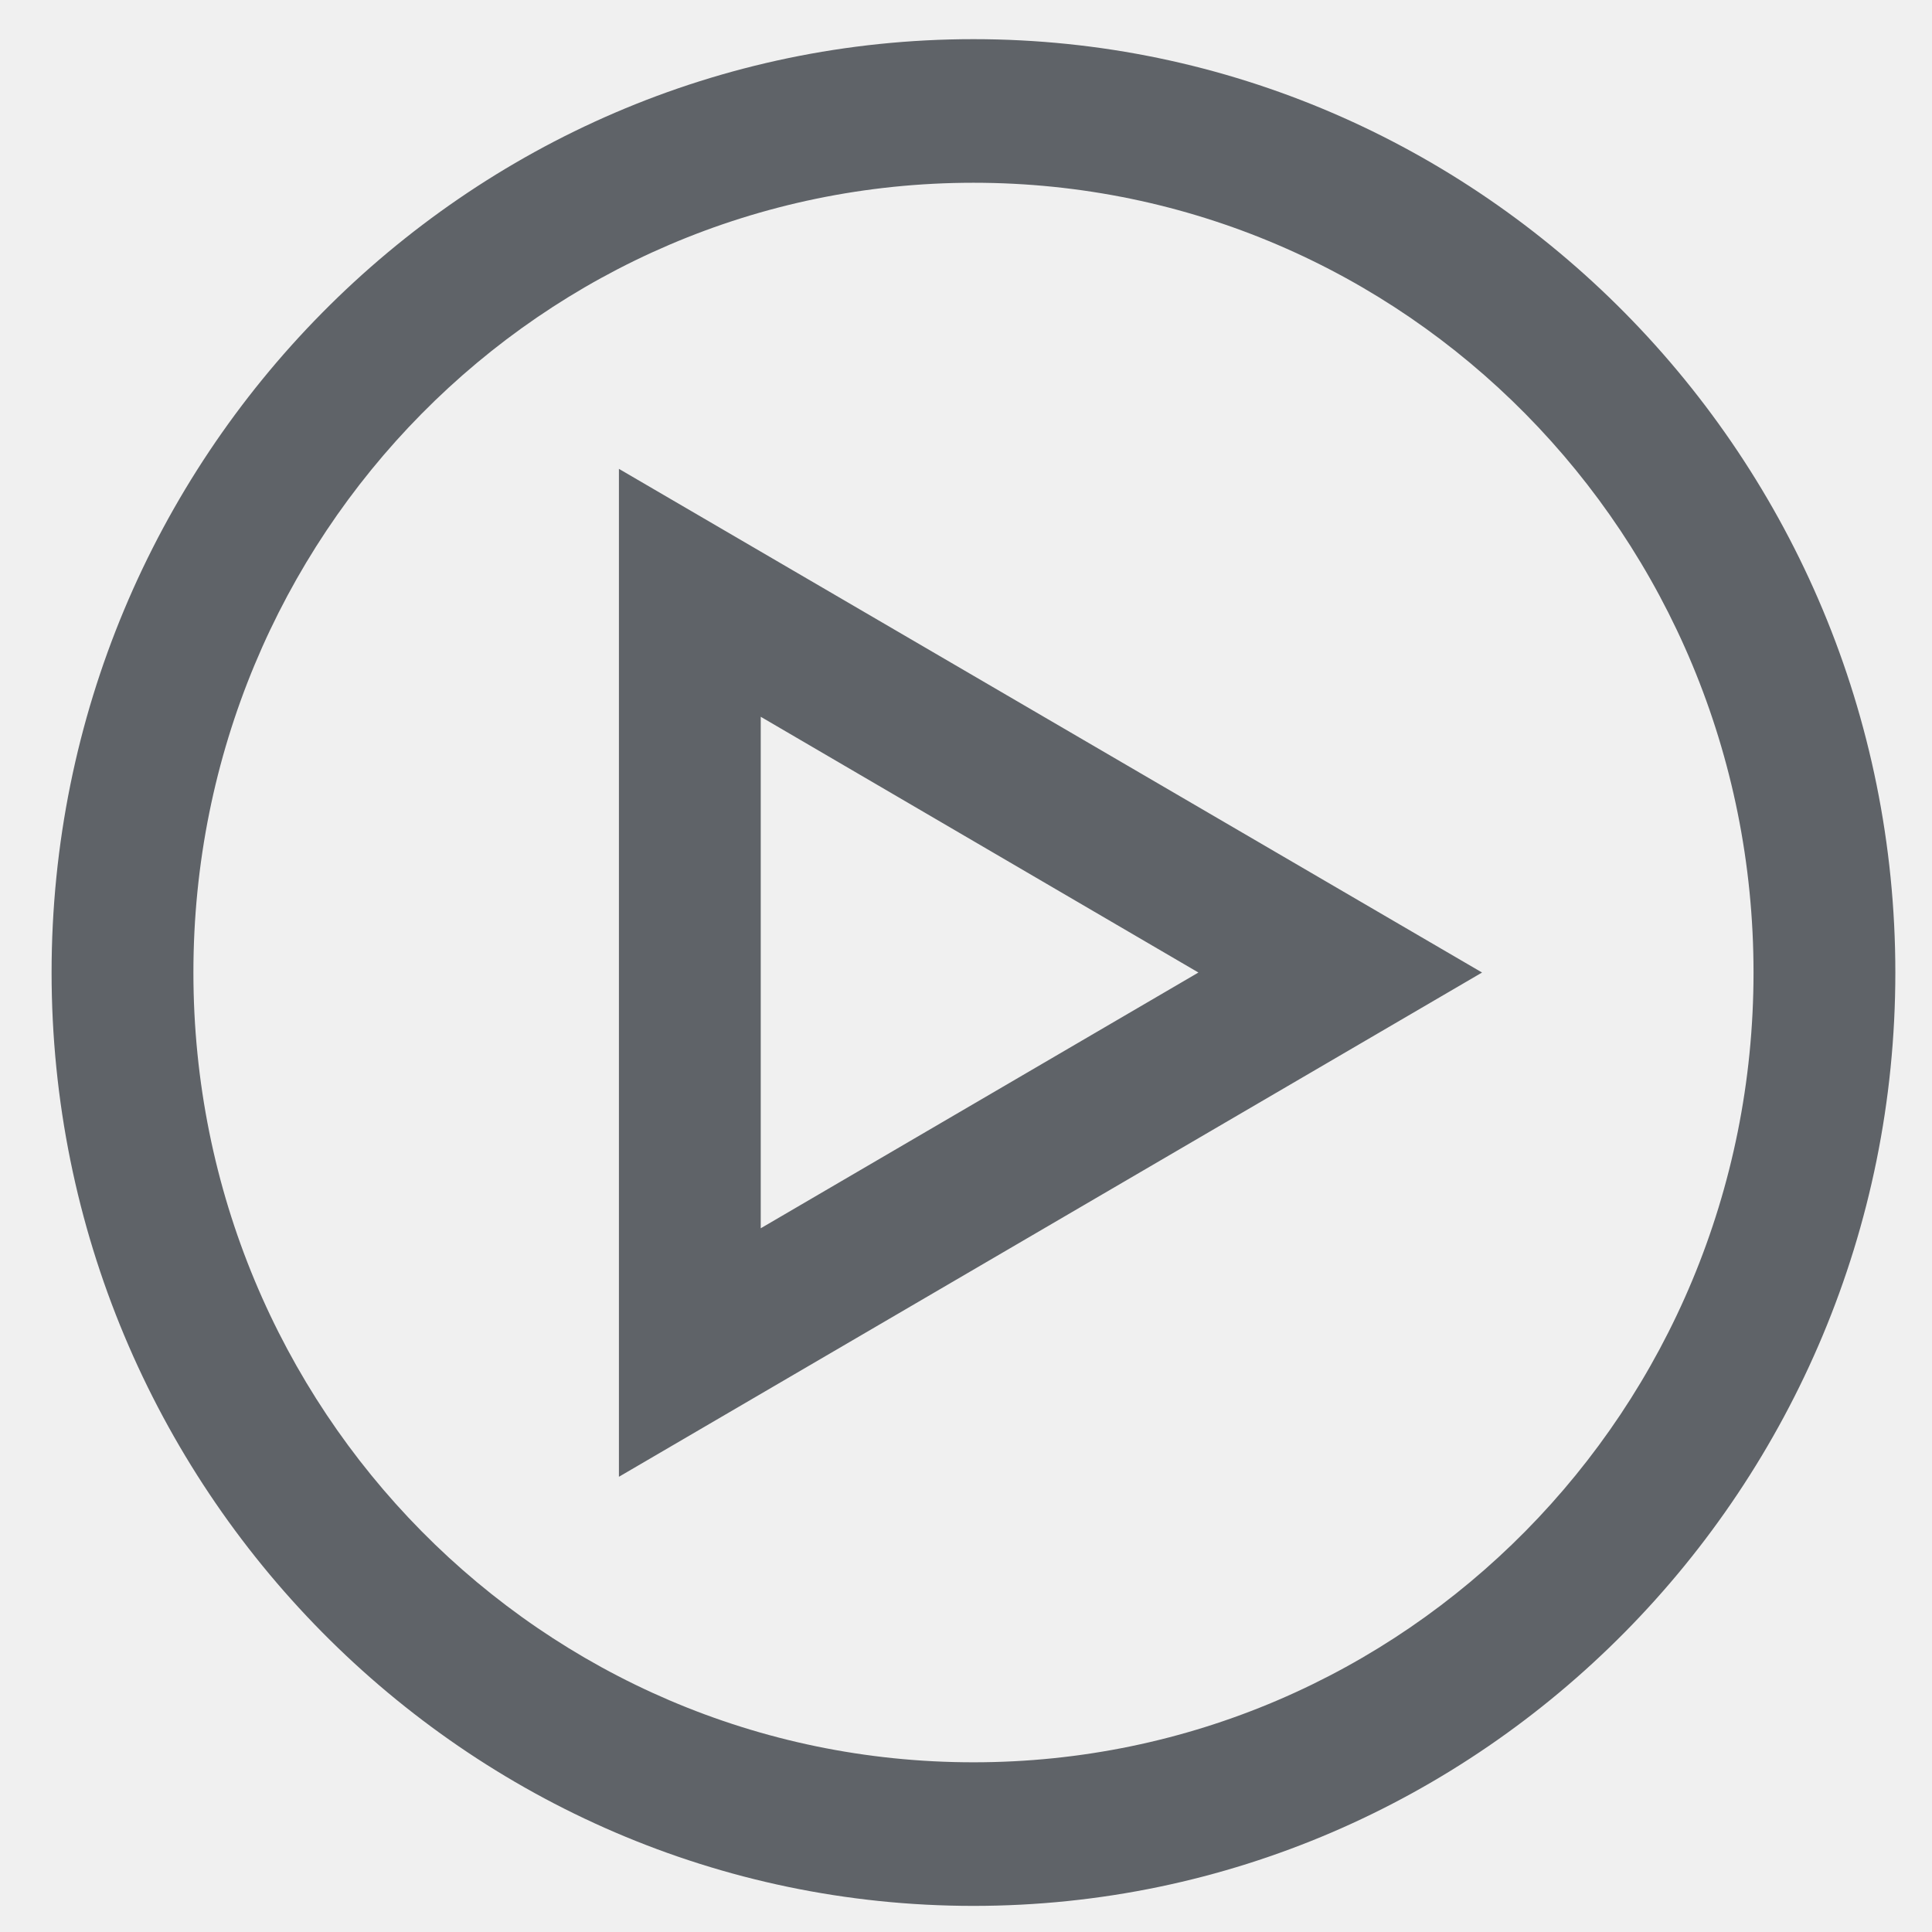
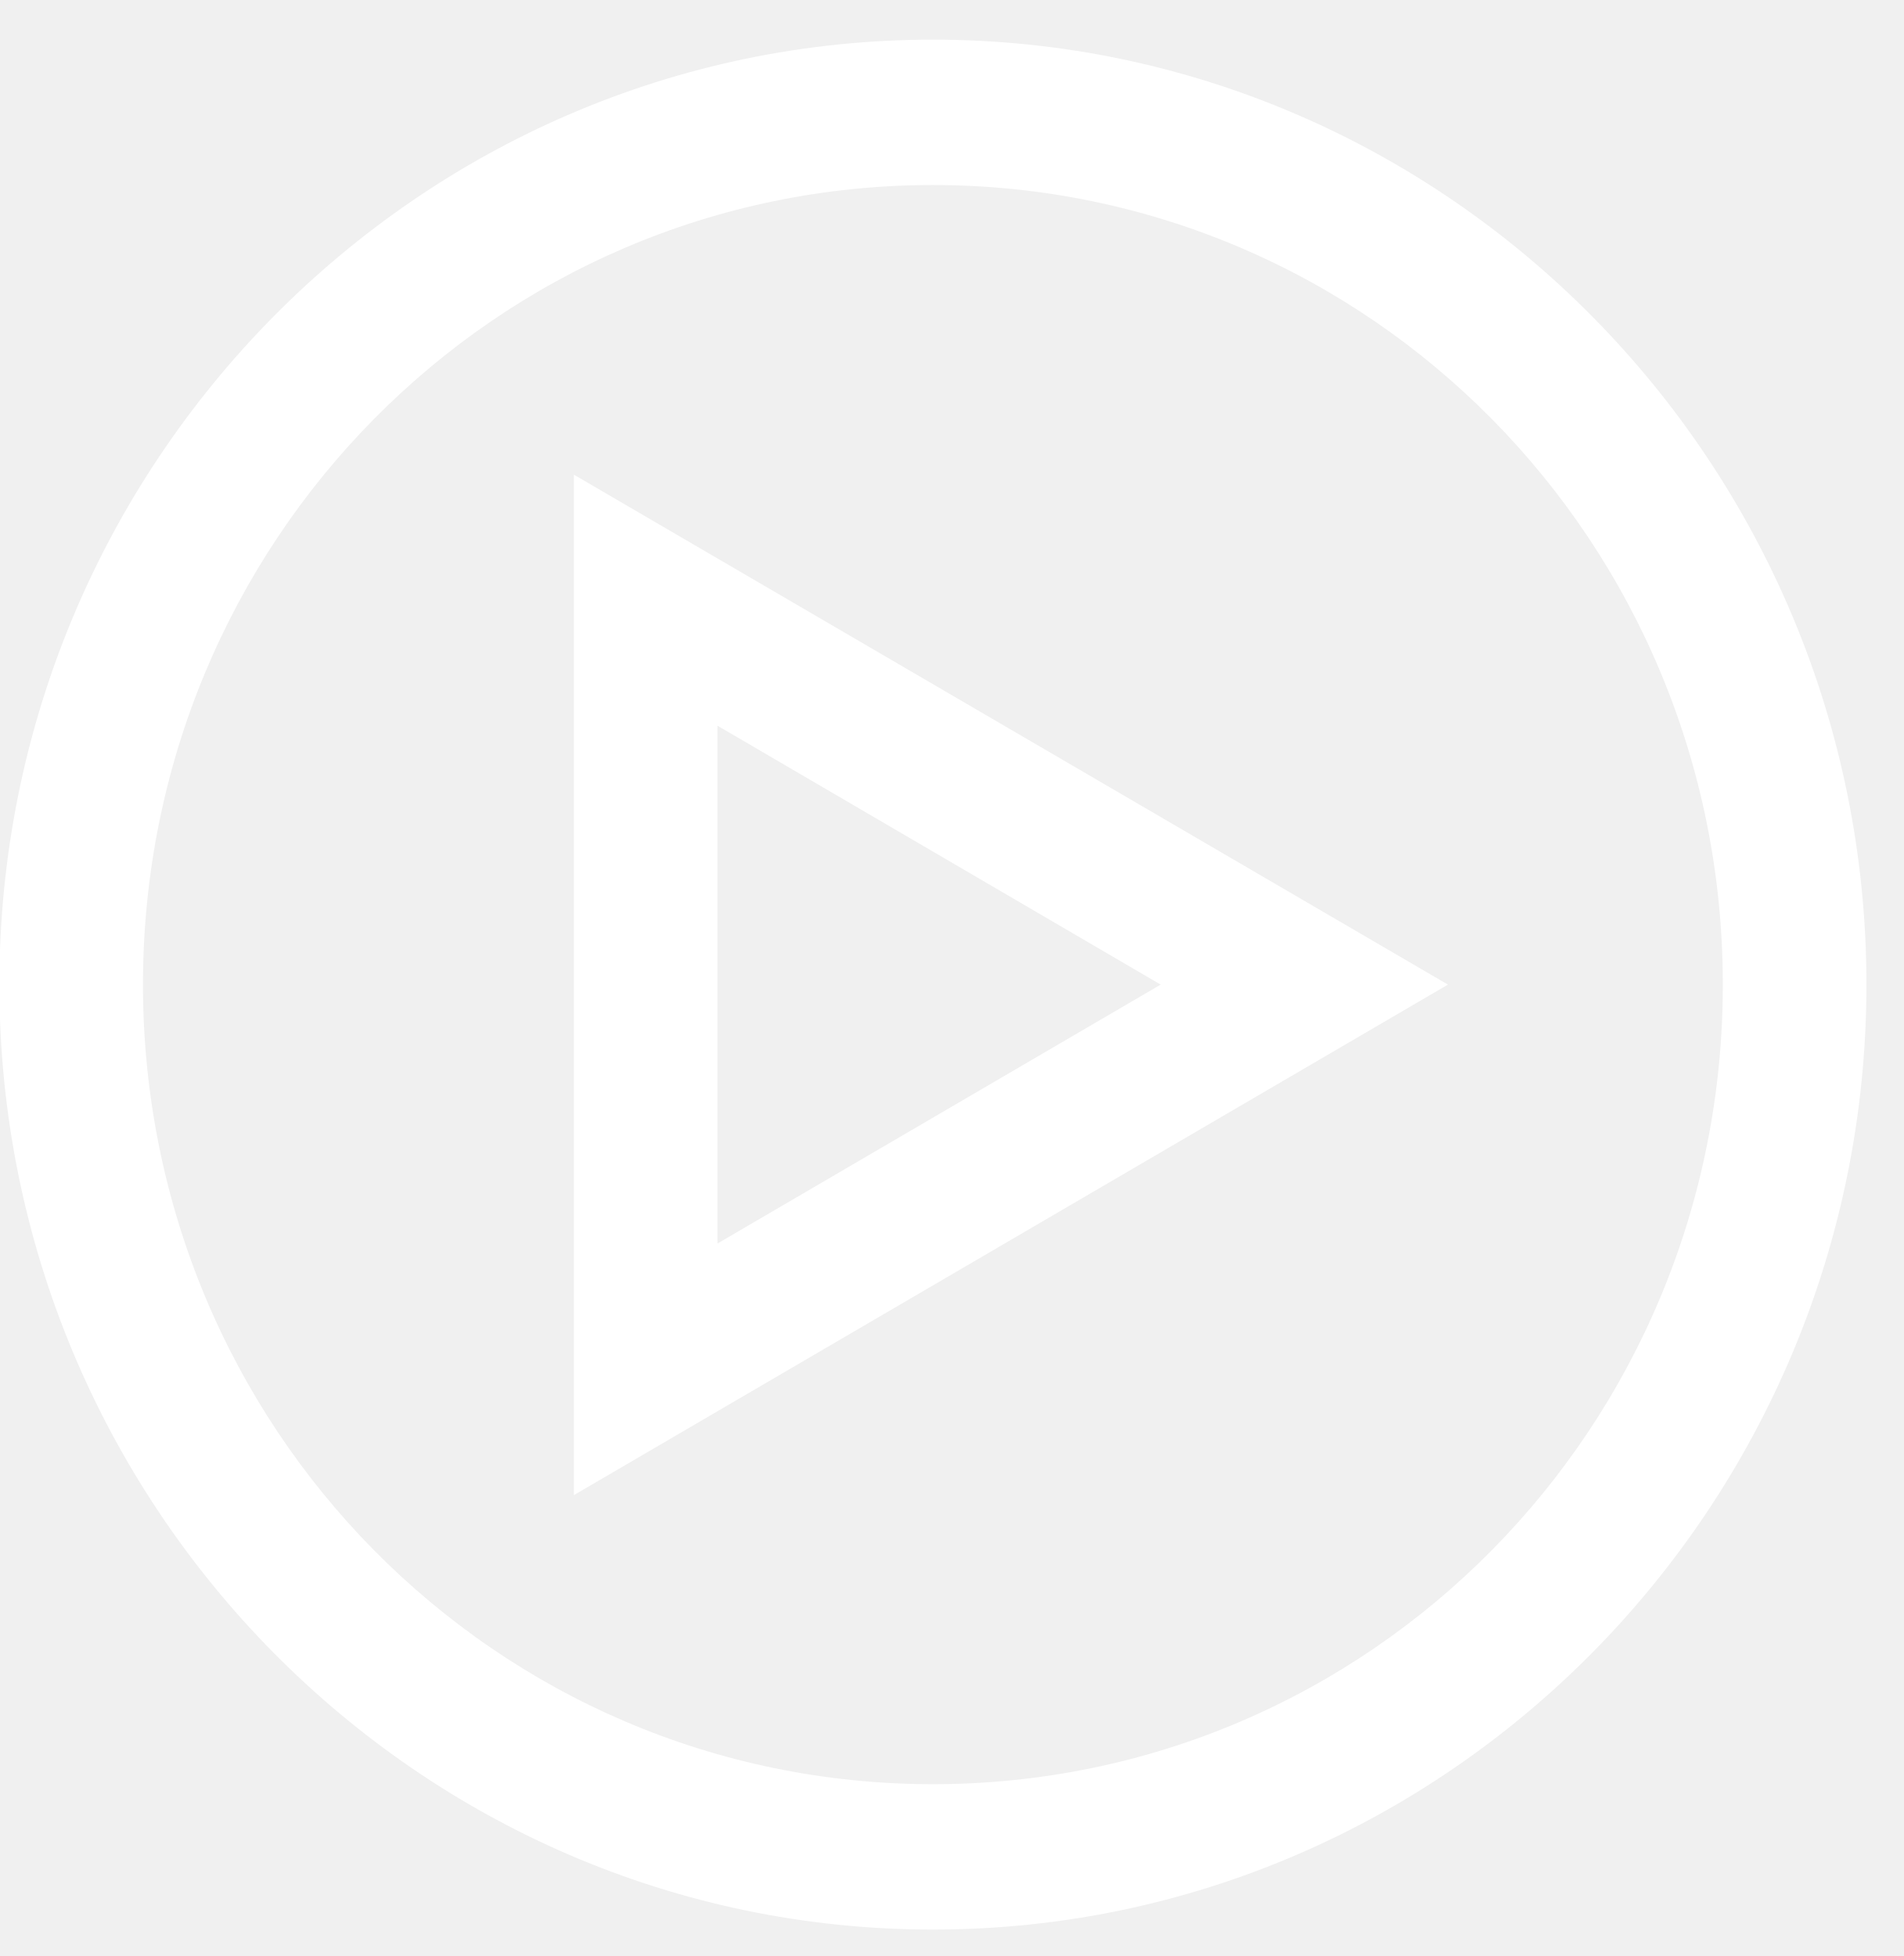
- <svg xmlns="http://www.w3.org/2000/svg" width="37" height="37" viewBox="0 0 37 37" fill="none">
-   <path d="M18.643 0.75C8.914 0.75 0.988 8.774 0.988 18.625C0.988 28.476 8.914 36.5 18.643 36.5C28.373 36.5 36.298 28.476 36.298 18.625C36.298 8.774 28.373 0.75 18.643 0.75ZM18.643 3.5C26.909 3.5 33.582 10.257 33.582 18.625C33.582 26.993 26.909 33.75 18.643 33.75C10.378 33.75 3.704 26.993 3.704 18.625C3.704 10.257 10.378 3.5 18.643 3.5ZM11.853 8.979V28.282L28.383 18.625L11.853 8.979ZM14.569 13.727L22.951 18.625L14.569 23.523V13.727Z" fill="#5F6368" />
+ <svg xmlns="http://www.w3.org/2000/svg" width="36px" height="37px" viewBox="0 0 36 37" version="1.1">
+   <g id="Page-1" stroke="none" stroke-width="1" fill="none" fill-rule="evenodd">
+     <g id="video-icon" transform="translate(-1, 0)" fill="#FFFFFF" fill-rule="nonzero">
+       <path d="M18.643,0.75 C8.914,0.75 0.988,8.774 0.988,18.625 C0.988,28.476 8.914,36.5 18.643,36.5 C28.373,36.5 36.298,28.476 36.298,18.625 C36.298,8.774 28.373,0.75 18.643,0.75 Z M18.643,3.5 C26.909,3.5 33.582,10.257 33.582,18.625 C33.582,26.993 26.909,33.75 18.643,33.75 C10.378,33.75 3.704,26.993 3.704,18.625 C3.704,10.257 10.378,3.5 18.643,3.5 Z M11.853,8.979 L11.853,28.282 L28.383,18.625 L11.853,8.979 Z M14.569,13.727 L22.951,18.625 L14.569,23.523 L14.569,13.727 Z" id="Shape" />
+     </g>
+   </g>
</svg>
